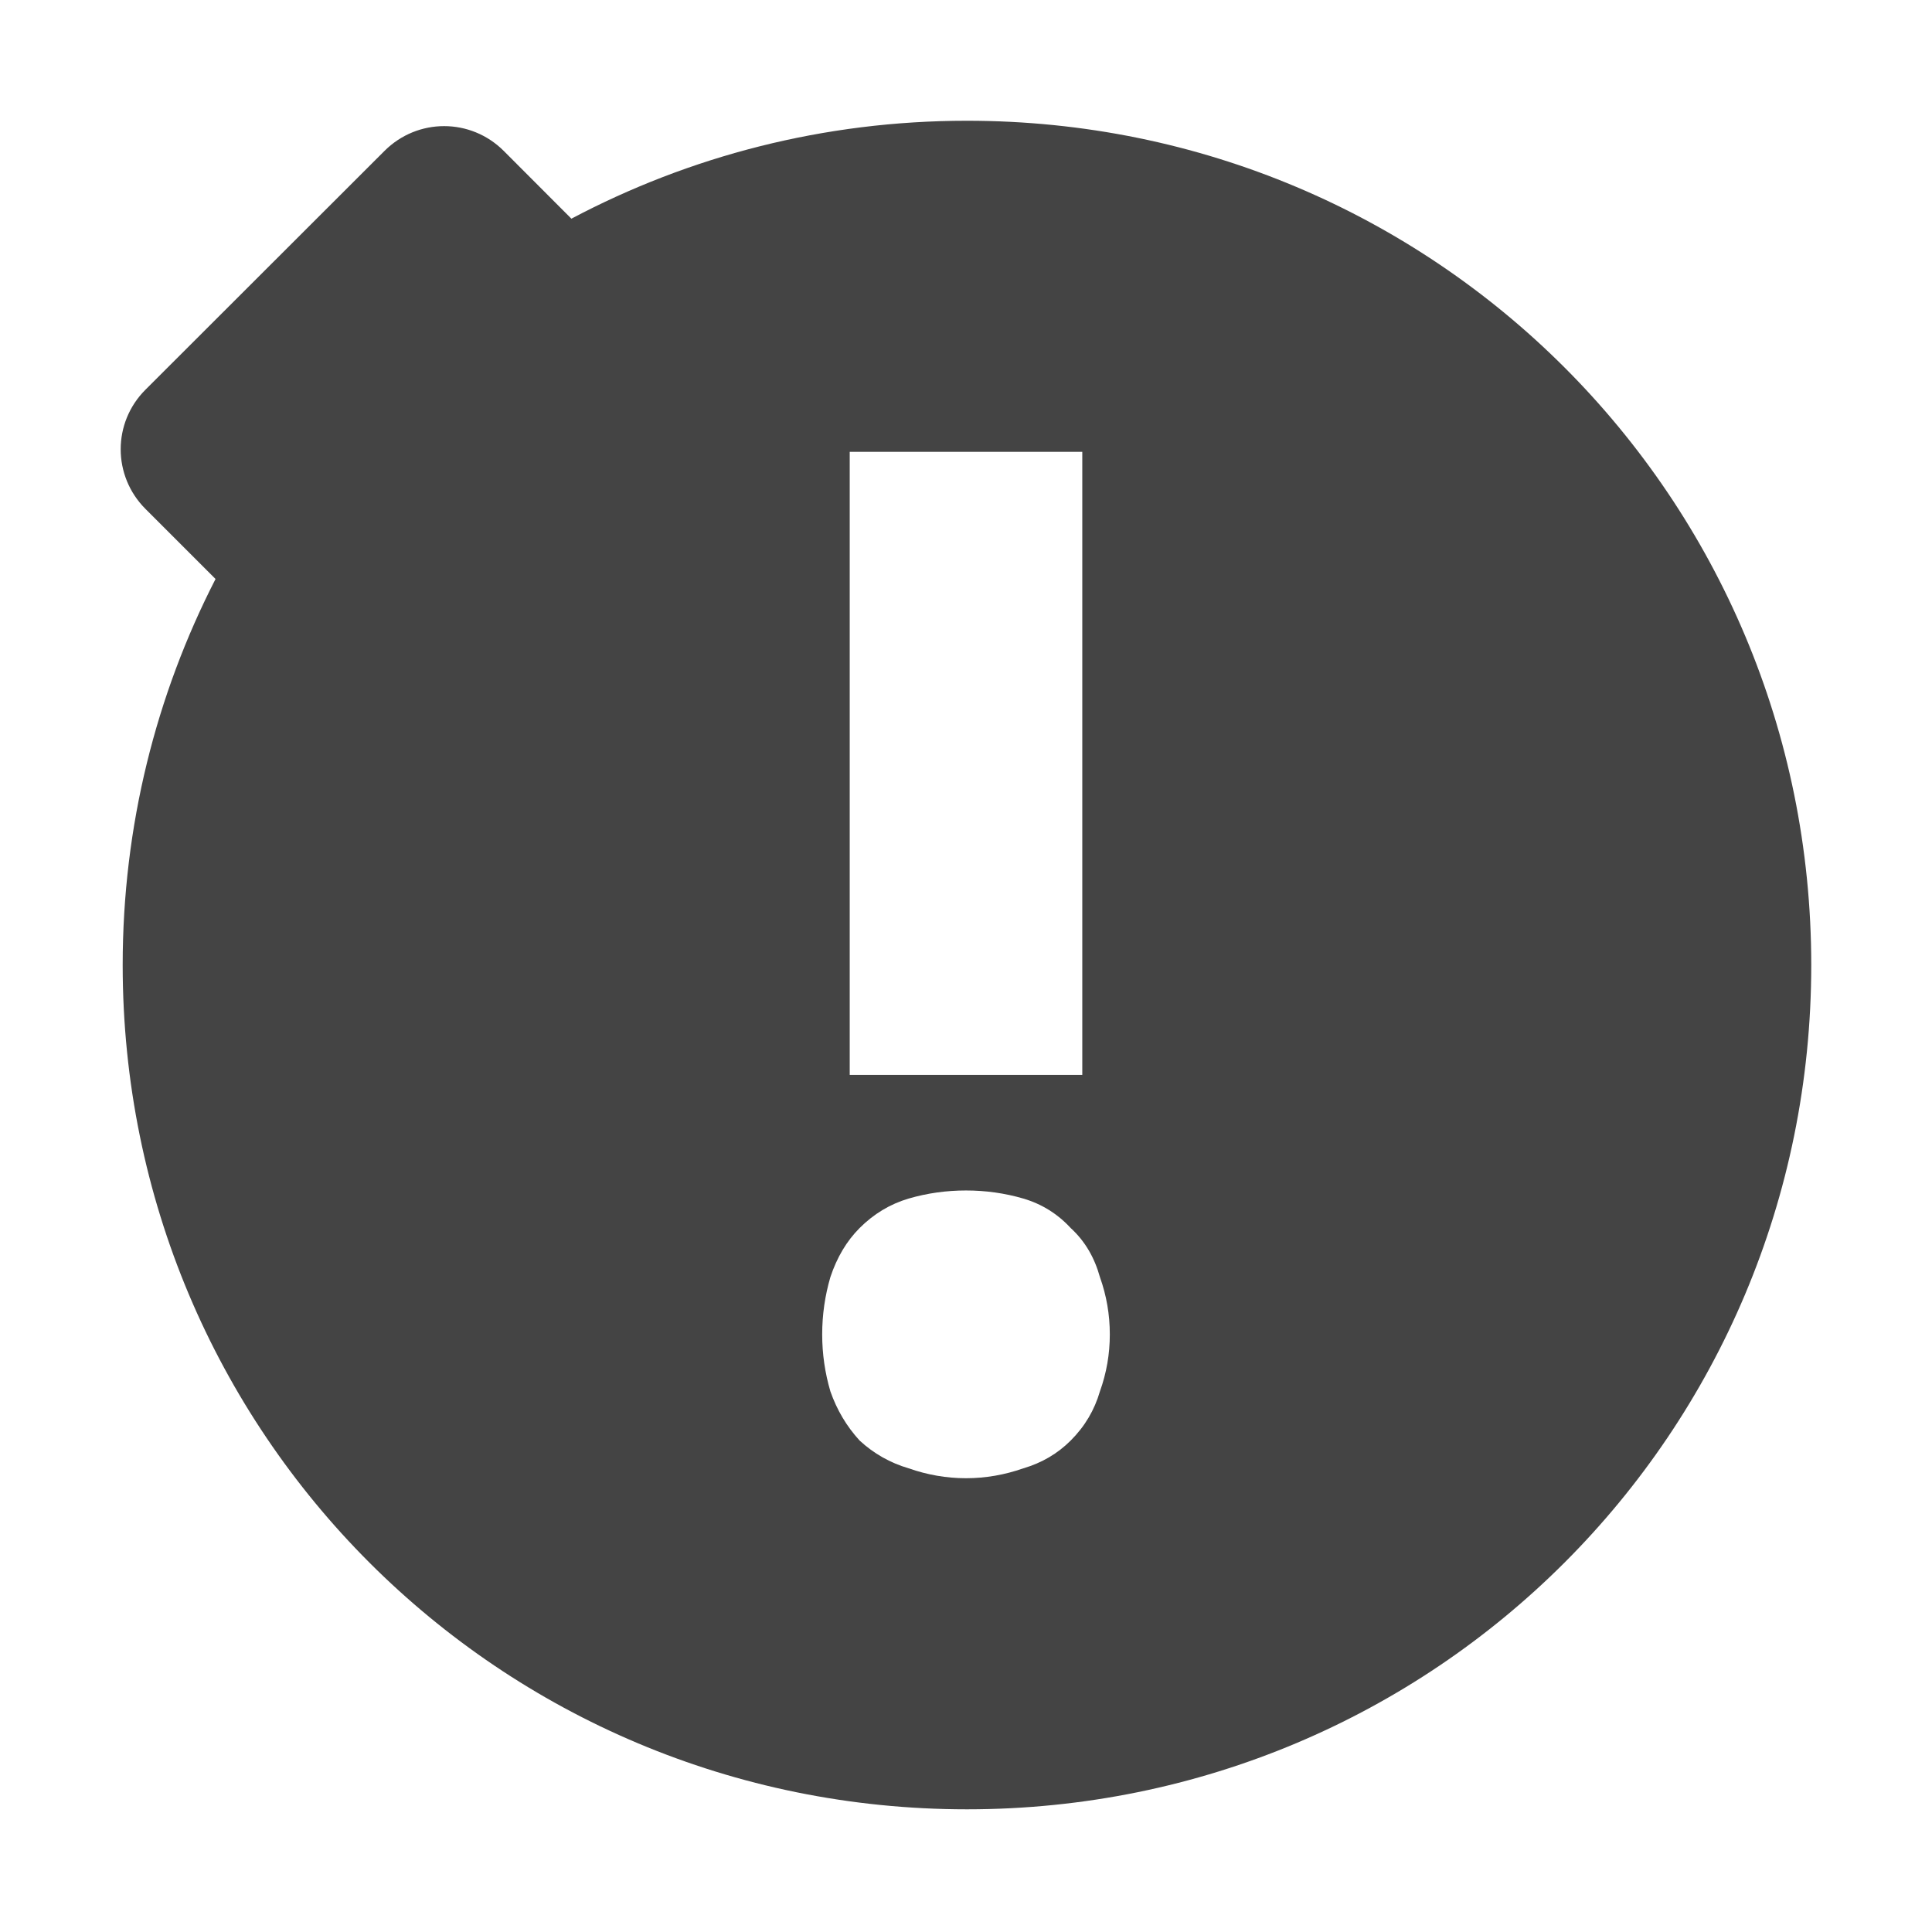
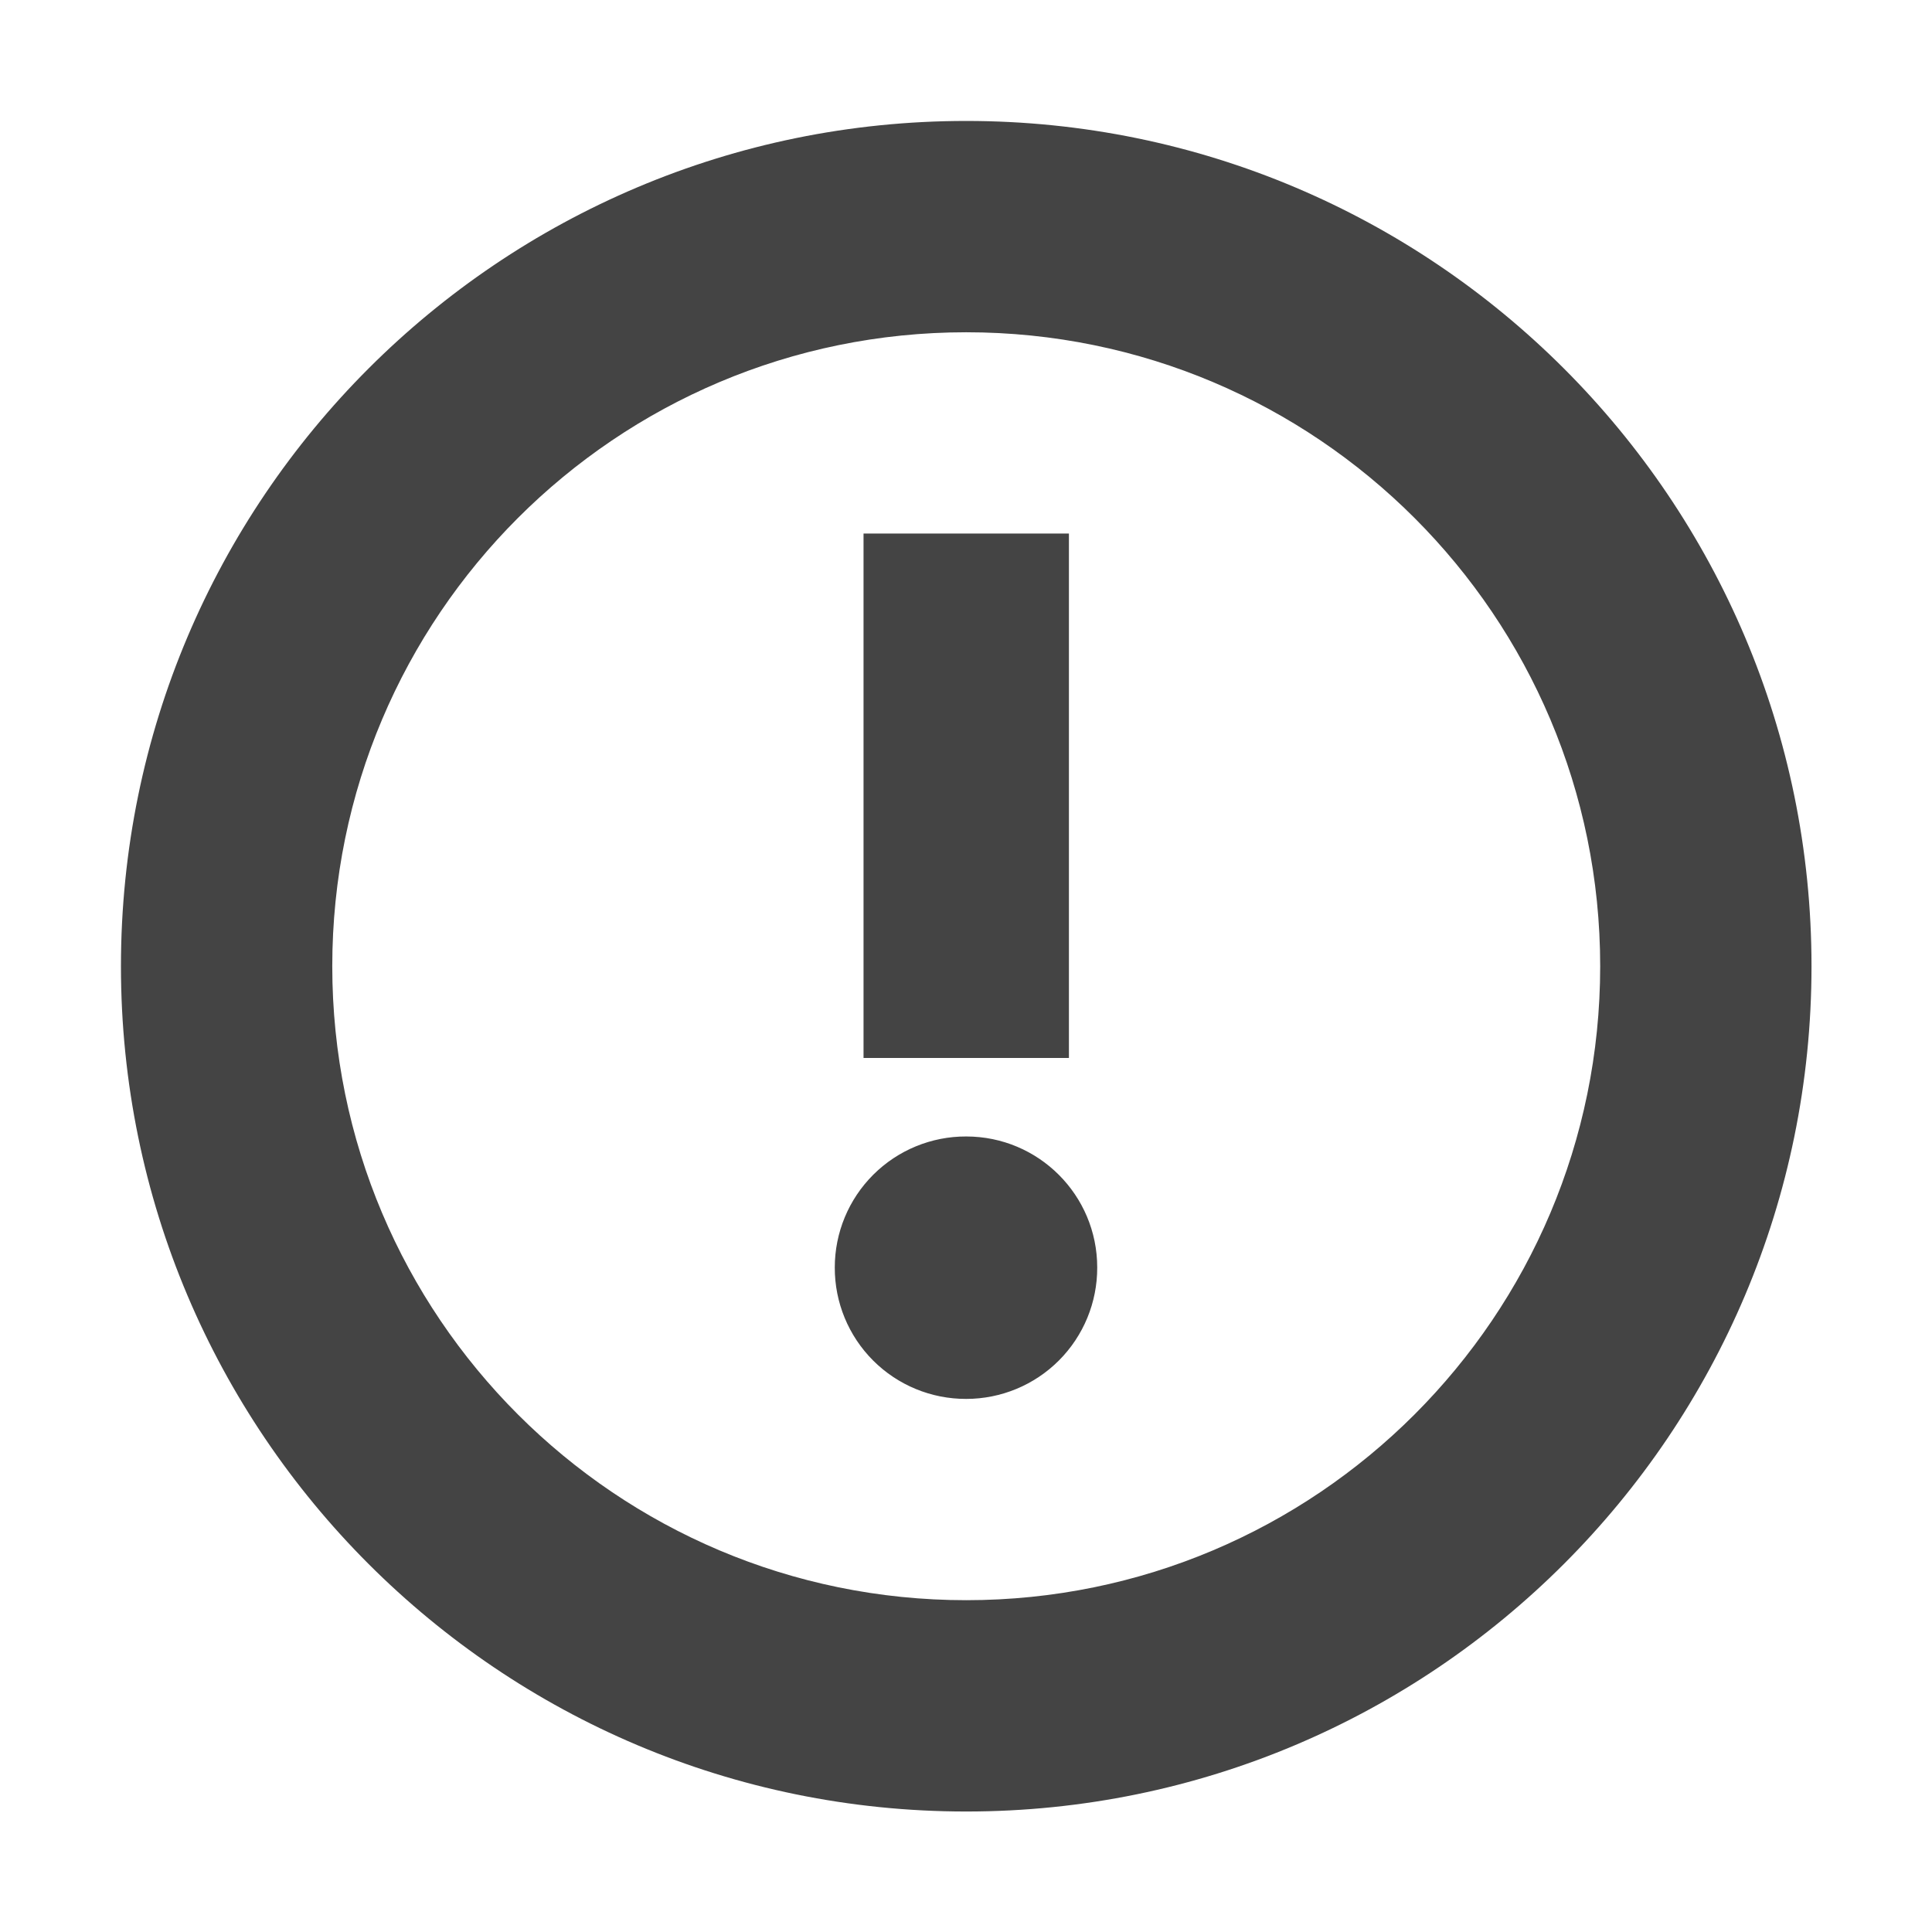
- <svg xmlns="http://www.w3.org/2000/svg" width="16" height="16" version="1.1" id="svg1">
-   <defs id="defs1">
-     <style id="current-color-scheme" type="text/css">
-    .ColorScheme-Text { color:#dfdfdf; } .ColorScheme-Highlight { color:#4285f4; } .ColorScheme-NeutralText { color:#ff9800; } .ColorScheme-PositiveText { color:#4caf50; } .ColorScheme-NegativeText { color:#f44336; }
-   </style>
-   </defs>
-   <path id="rect2" style="fill:#444444;fill-opacity:1;stroke-width:0.35" d="M 8.008 1 C 6.822 1 5.709 1.294 4.732 1.811 L 4.172 1.25 C 3.898 0.976 3.458 0.976 3.184 1.25 L 1.205 3.227 C 0.931 3.5 0.931 3.941 1.205 4.215 L 1.785 4.795 C 1.294 5.752 1.016 6.838 1.016 7.992 C 1.016 11.866 4.134 14.984 8.008 14.984 C 11.882 14.984 15 11.866 15 7.992 C 15 4.118 11.882 1 8.008 1 z M 7.037 3.742 L 8.963 3.742 L 8.963 8.902 L 7.037 8.902 L 7.037 3.742 z M 8 9.859 C 8.162 9.859 8.321 9.881 8.475 9.926 C 8.628 9.971 8.759 10.053 8.867 10.17 C 8.985 10.278 9.064 10.414 9.109 10.576 C 9.164 10.73 9.191 10.888 9.191 11.051 C 9.191 11.213 9.164 11.37 9.109 11.523 C 9.064 11.677 8.985 11.812 8.867 11.93 C 8.759 12.038 8.628 12.115 8.475 12.16 C 8.321 12.214 8.162 12.242 8 12.242 C 7.838 12.242 7.679 12.214 7.525 12.16 C 7.372 12.115 7.236 12.038 7.119 11.93 C 7.011 11.812 6.931 11.677 6.877 11.523 C 6.832 11.37 6.809 11.213 6.809 11.051 C 6.809 10.888 6.832 10.73 6.877 10.576 C 6.931 10.414 7.011 10.278 7.119 10.17 C 7.236 10.053 7.372 9.971 7.525 9.926 C 7.679 9.881 7.838 9.859 8 9.859 z " />
+ <svg xmlns="http://www.w3.org/2000/svg" width="16" height="16" viewBox="0 0 4.233 4.233" version="1.1" id="svg1" xml:space="preserve">
+   <defs id="defs1" />
+   <g id="layer1">
+     <path id="path2-0" style="fill:#444444;fill-opacity:1;stroke-width:0.351;stroke-linecap:round;stroke-linejoin:round;stroke-miterlimit:2" d="M 2.404,2.777 A 0.287,0.287 0 0 1 2.117,3.065 0.287,0.287 0 0 1 1.829,2.777 0.287,0.287 0 0 1 2.117,2.49 0.287,0.287 0 0 1 2.404,2.777 Z M 1.892,1.169 H 2.342 V 2.318 H 1.892 Z M 2.117,0.265 A 1.852,1.852 0 0 0 0.265,2.117 1.852,1.852 0 0 0 2.117,3.969 1.852,1.852 0 0 0 3.969,2.117 1.852,1.852 0 0 0 2.117,0.265 Z m 0,0.463 A 1.389,1.389 0 0 1 3.506,2.117 1.389,1.389 0 0 1 2.117,3.506 1.389,1.389 0 0 1 0.728,2.117 1.389,1.389 0 0 1 2.117,0.728 Z" />
+   </g>
</svg>
